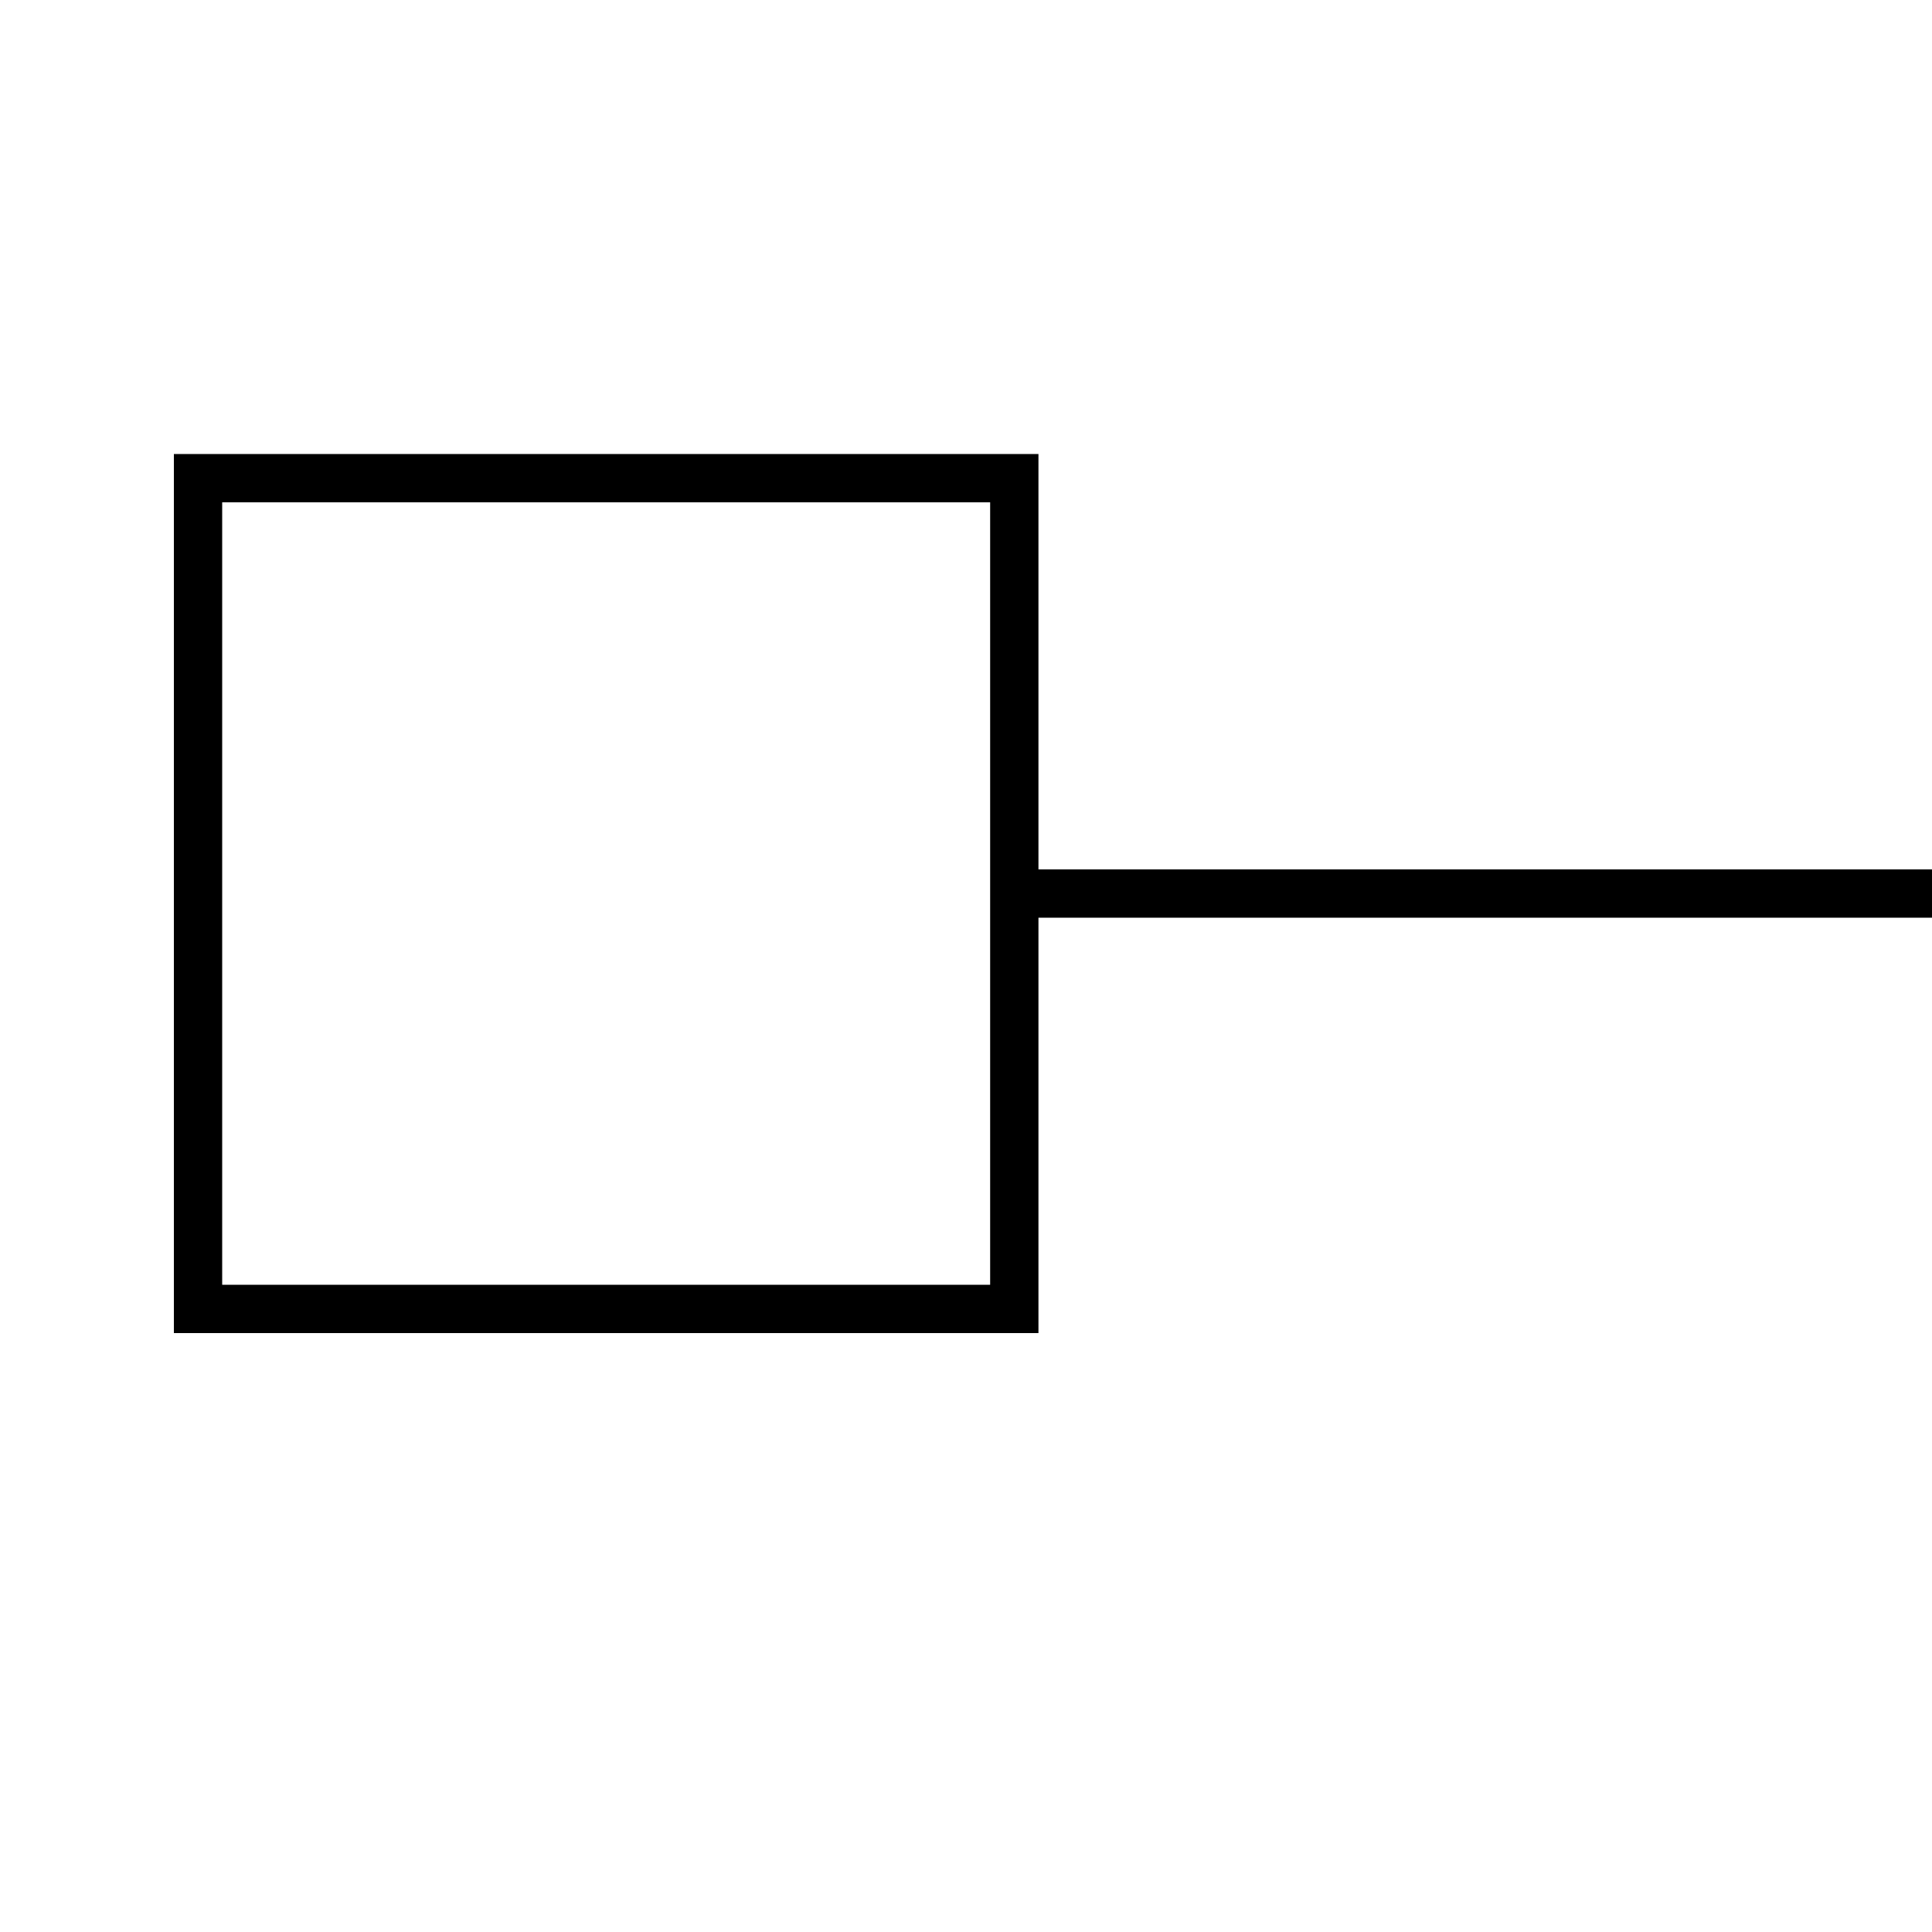
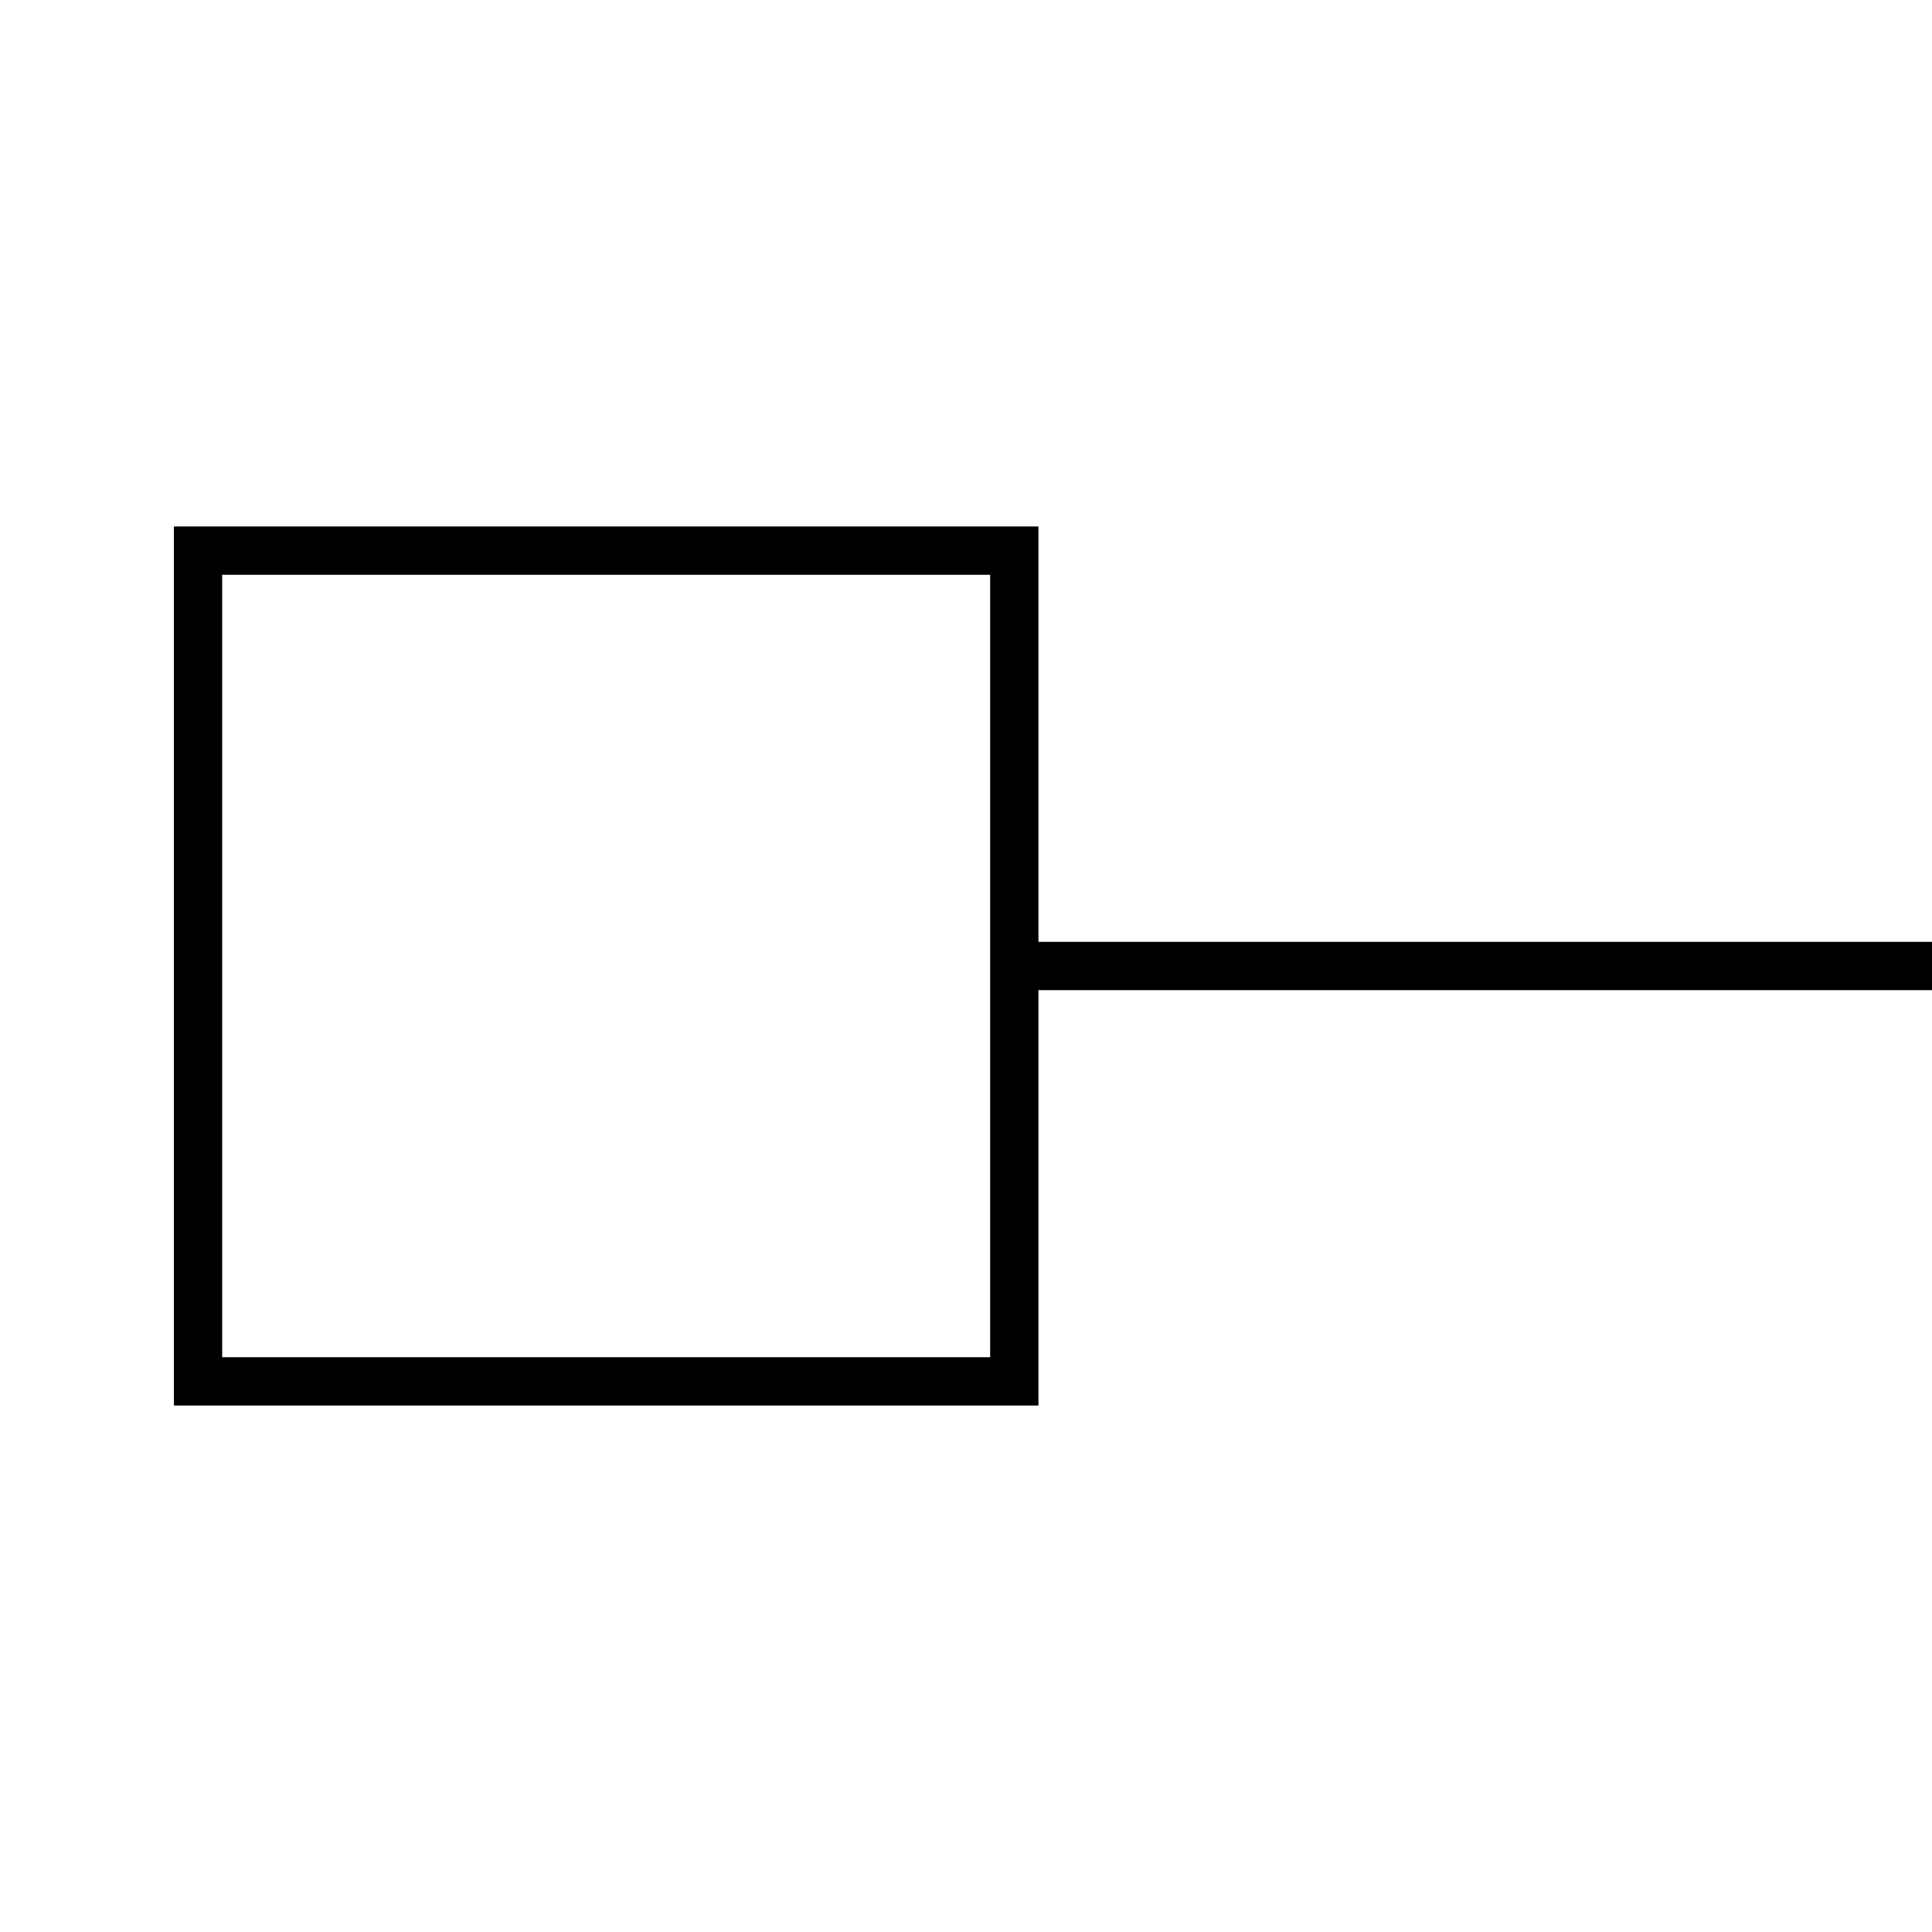
<svg xmlns="http://www.w3.org/2000/svg" version="1.1" id="Layer_1" x="0px" y="0px" viewBox="0 0 40 40" enable-background="new 0 0 40 40" xml:space="preserve">
-   <line fill="none" stroke="#000000" stroke-miterlimit="10" x1="21" y1="18.5" x2="40" y2="18.5" />
-   <rect x="4.1" y="9.9" fill="none" stroke="#000000" stroke-miterlimit="10" width="16.9" height="17.2" />
+   <defs id="defs9" />
+   <line stroke-miterlimit="10" x1="21" y1="20" x2="40" y2="20" id="line2" style="fill:none;stroke:#000000;stroke-miterlimit:10" />
+   <rect x="4.1" y="11.4" stroke-miterlimit="10" width="16.9" height="17.2" id="rect4" style="fill:none;stroke:#000000;stroke-miterlimit:10" />
</svg>
